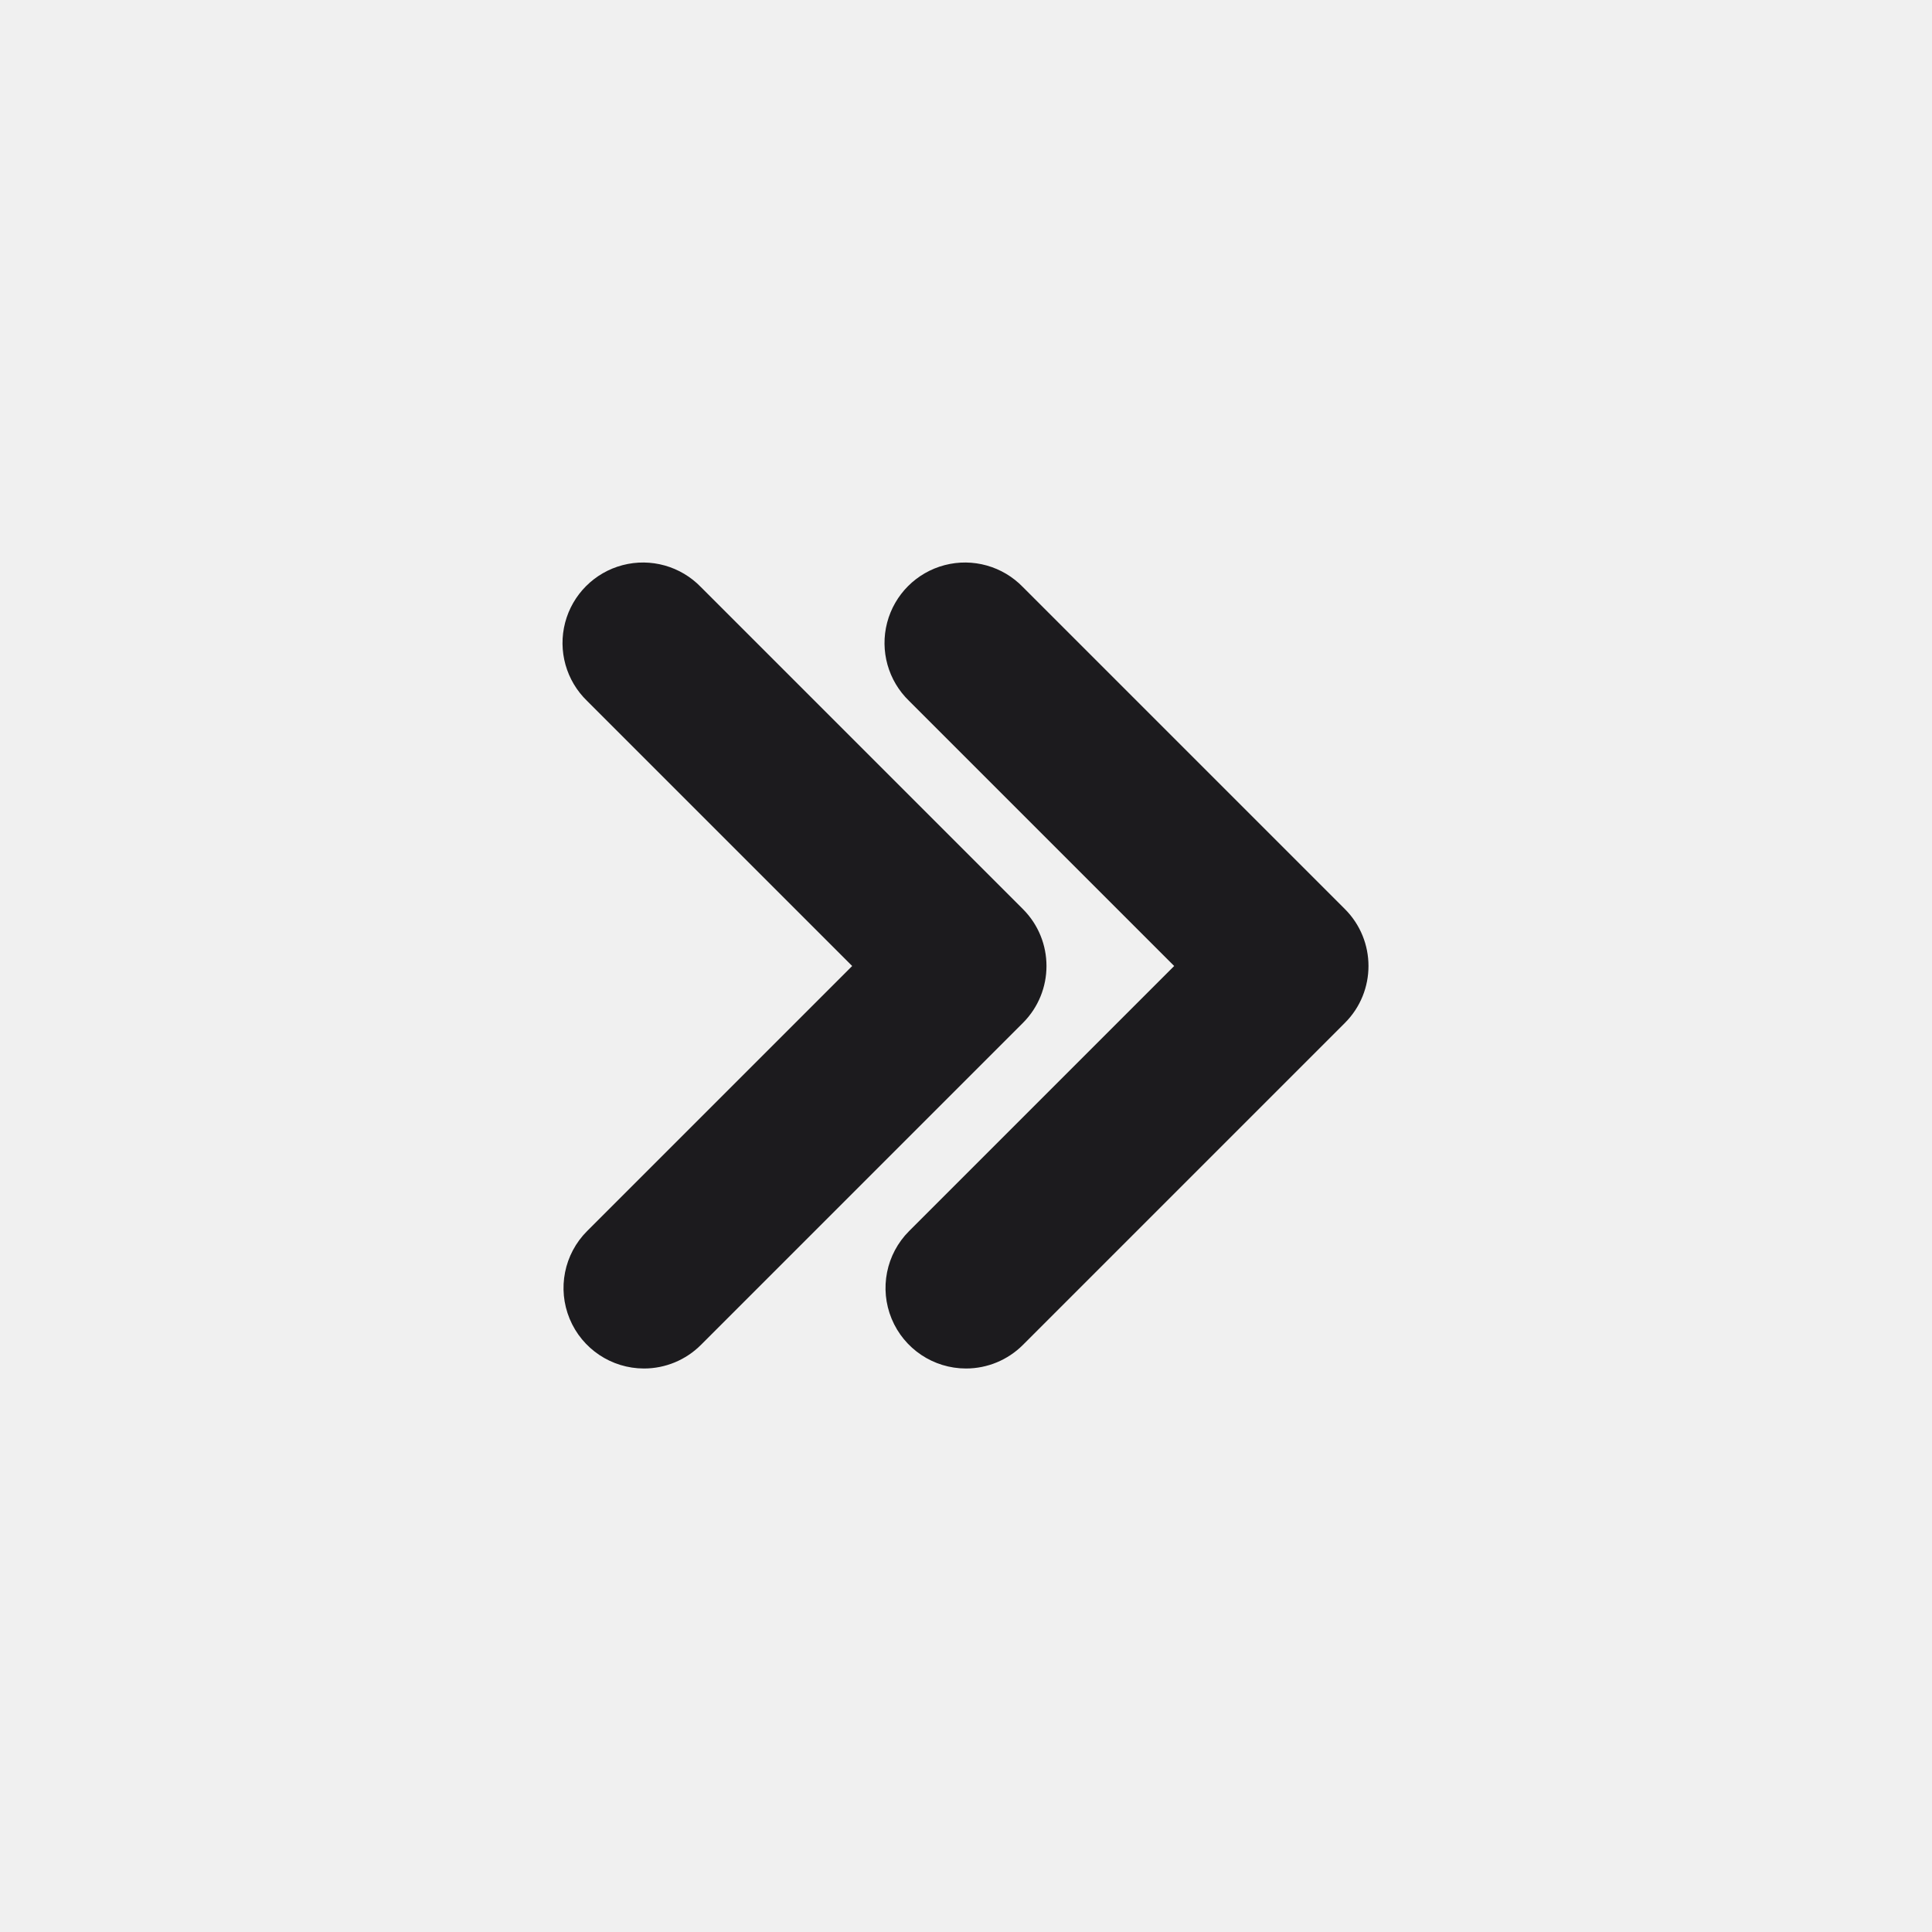
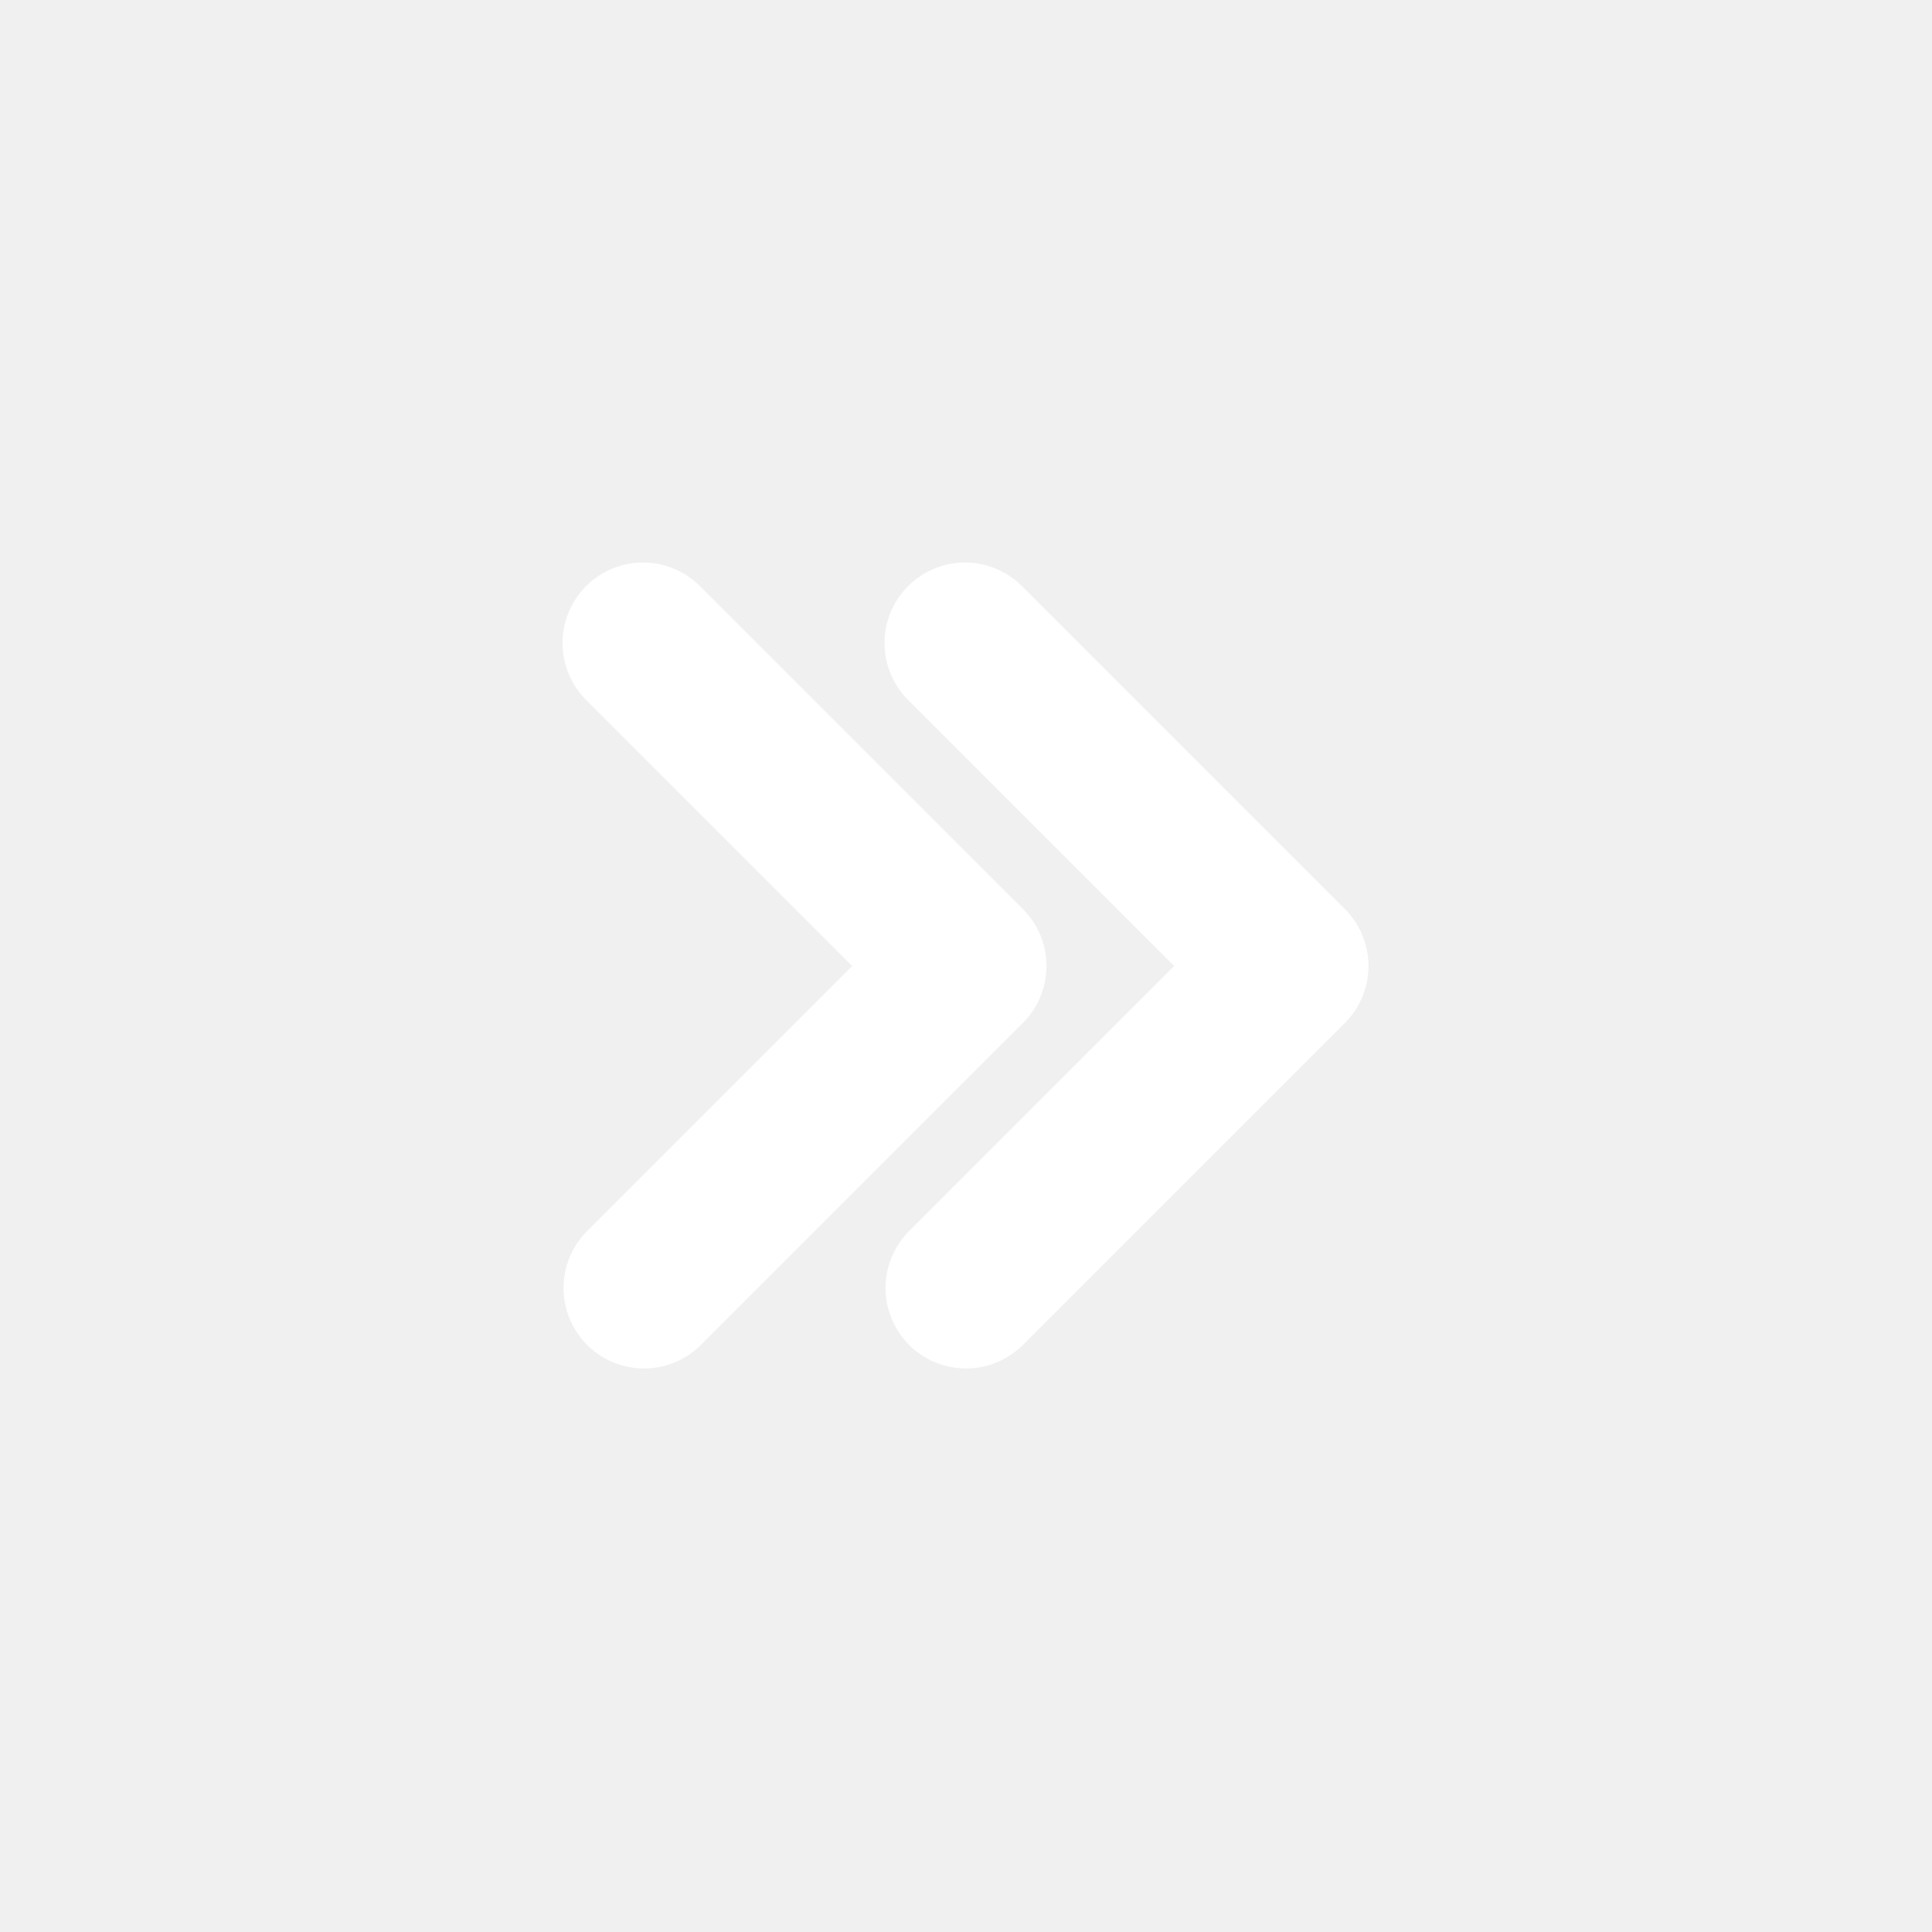
<svg xmlns="http://www.w3.org/2000/svg" viewBox="0 0 24 24">
  <g id="Double_Arrow" data-name="Double Arrow">
-     <path d="M12,17a1,1,0,0,1-.707-1.707L14.586,12,11.293,8.707a1,1,0,1,1,1.414-1.414l4,4a1,1,0,0,1,0,1.414l-4,4A1,1,0,0,1,12,17Z" style="fill:#1c1b1e" />
-     <path d="M8,17a1,1,0,0,1-.707-1.707L10.586,12,7.293,8.707A1,1,0,1,1,8.707,7.293l4,4a1,1,0,0,1,0,1.414l-4,4A1,1,0,0,1,8,17Z" style="fill:#1c1b1e" />
+     <path d="M12,17a1,1,0,0,1-.707-1.707L14.586,12,11.293,8.707a1,1,0,1,1,1.414-1.414l4,4a1,1,0,0,1,0,1.414l-4,4A1,1,0,0,1,12,17Z" style="fill:white" />
+     <path d="M8,17a1,1,0,0,1-.707-1.707L10.586,12,7.293,8.707A1,1,0,1,1,8.707,7.293l4,4a1,1,0,0,1,0,1.414l-4,4A1,1,0,0,1,8,17Z" style="fill:white" />
  </g>
</svg>
